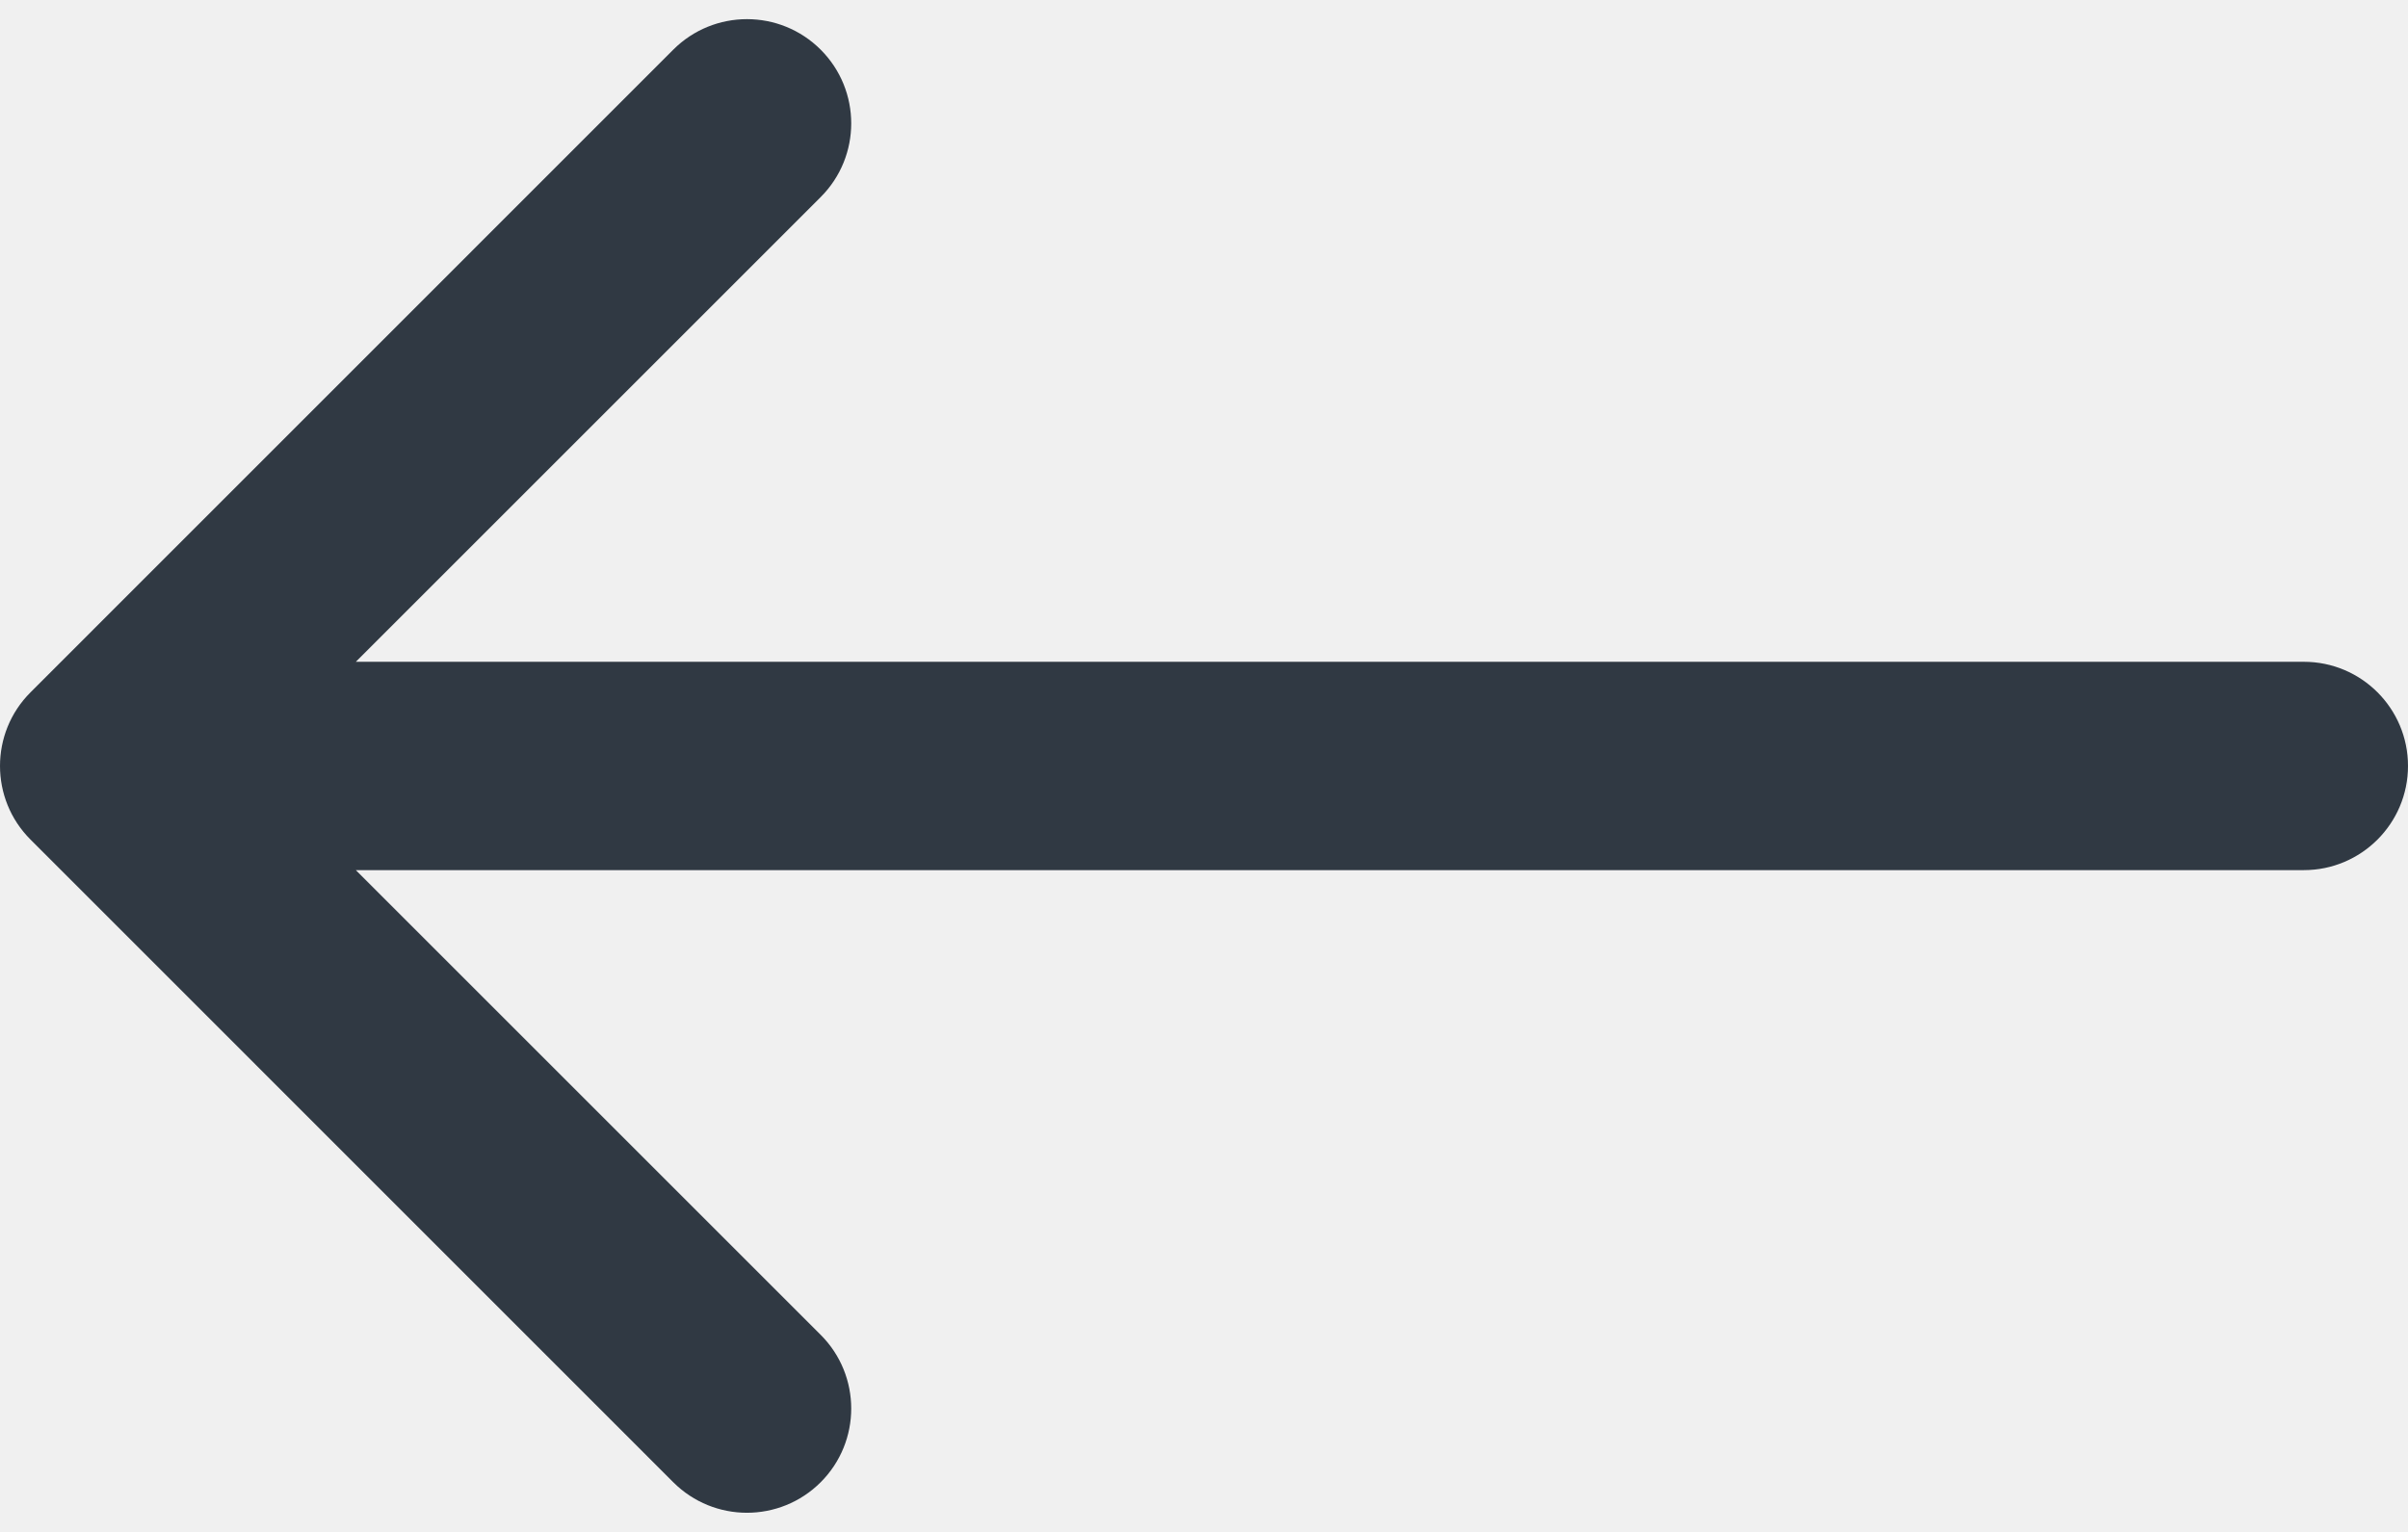
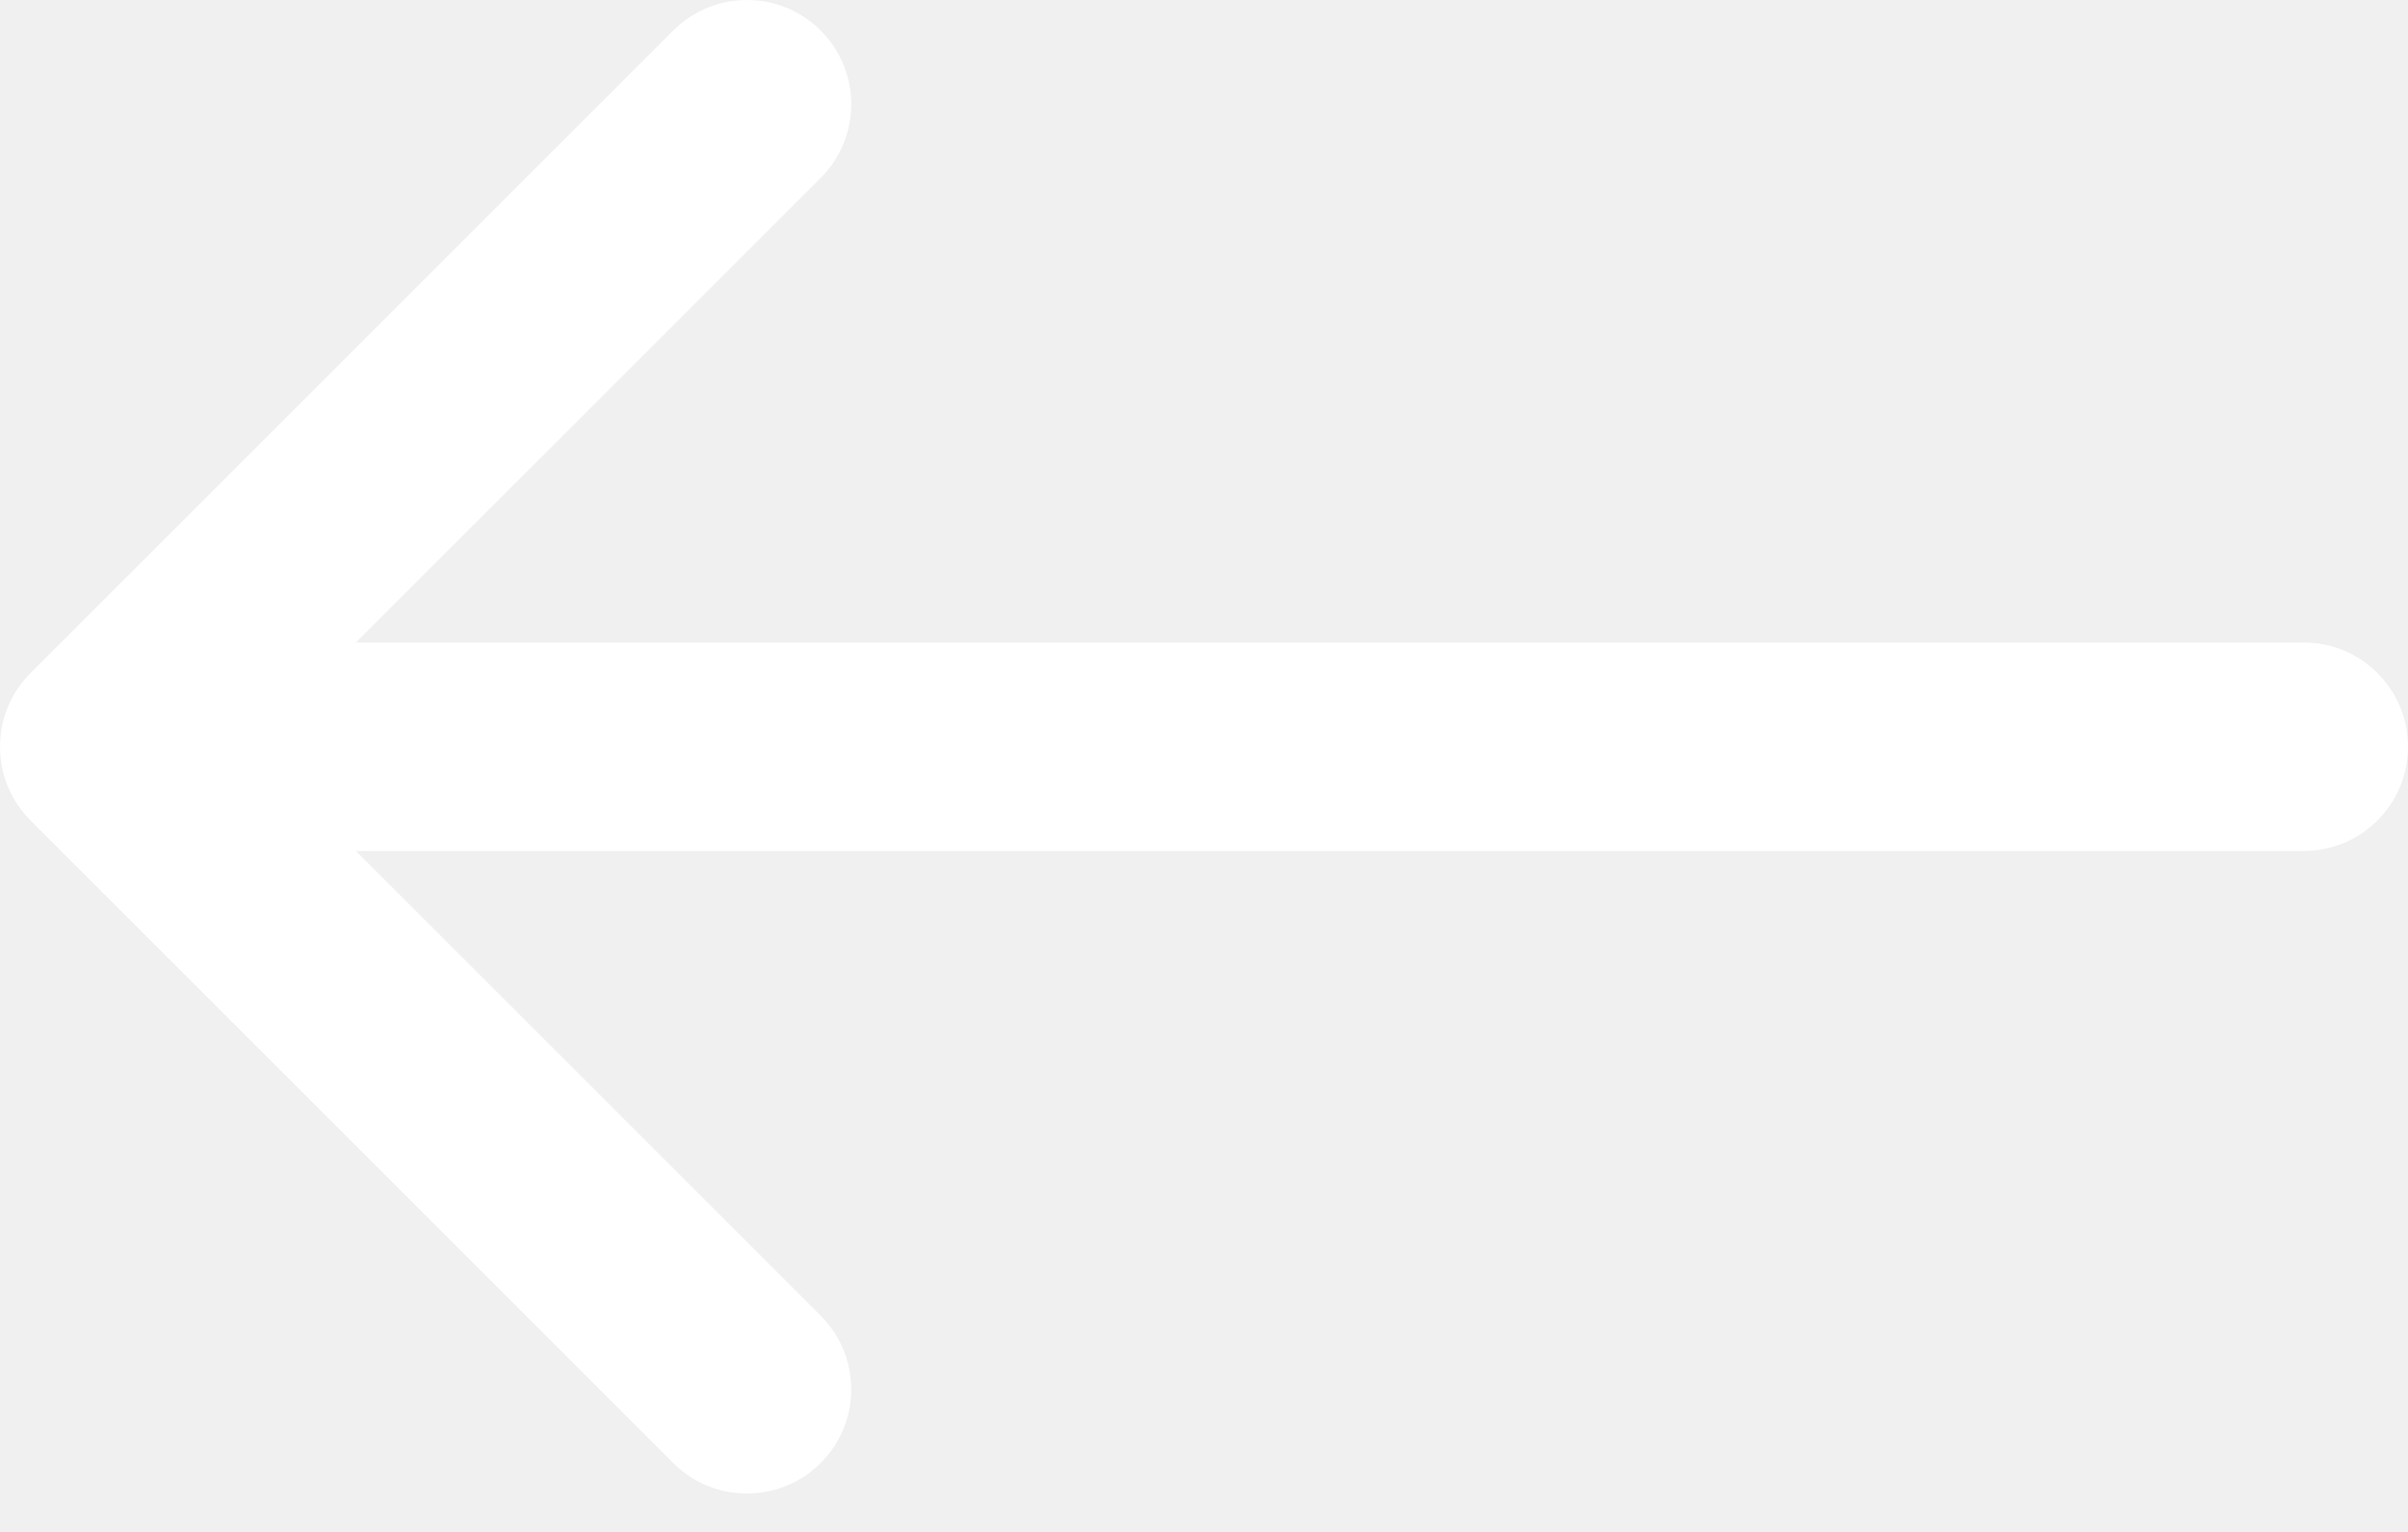
<svg xmlns="http://www.w3.org/2000/svg" width="22" height="14" viewBox="0 0 22 14" fill="none">
-   <path d="M21.048 6.048H3.251L7.498 1.801C7.87 1.429 7.87 0.826 7.498 0.454C7.126 0.082 6.523 0.082 6.151 0.454L0.279 6.327C-0.093 6.698 -0.093 7.302 0.279 7.673L6.151 13.546C6.337 13.732 6.581 13.825 6.824 13.825C7.068 13.825 7.312 13.732 7.498 13.546C7.87 13.174 7.87 12.571 7.498 12.199L3.251 7.952H21.048C21.573 7.952 22 7.526 22 7C22 6.474 21.574 6.048 21.048 6.048Z" fill="#303943" />
+   <path d="M21.048 5.872H3.251L7.498 1.626C7.87 1.254 7.87 0.651 7.498 0.279C7.126 -0.093 6.523 -0.093 6.151 0.279L0.279 6.151C-0.093 6.523 -0.093 7.126 0.279 7.498L6.151 13.37C6.337 13.557 6.581 13.649 6.824 13.649C7.068 13.649 7.312 13.557 7.498 13.37C7.87 12.999 7.87 12.396 7.498 12.024L3.251 7.777H21.048C21.573 7.777 22 7.351 22 6.825C22 6.299 21.574 5.872 21.048 5.872Z" fill="white" />
</svg>
